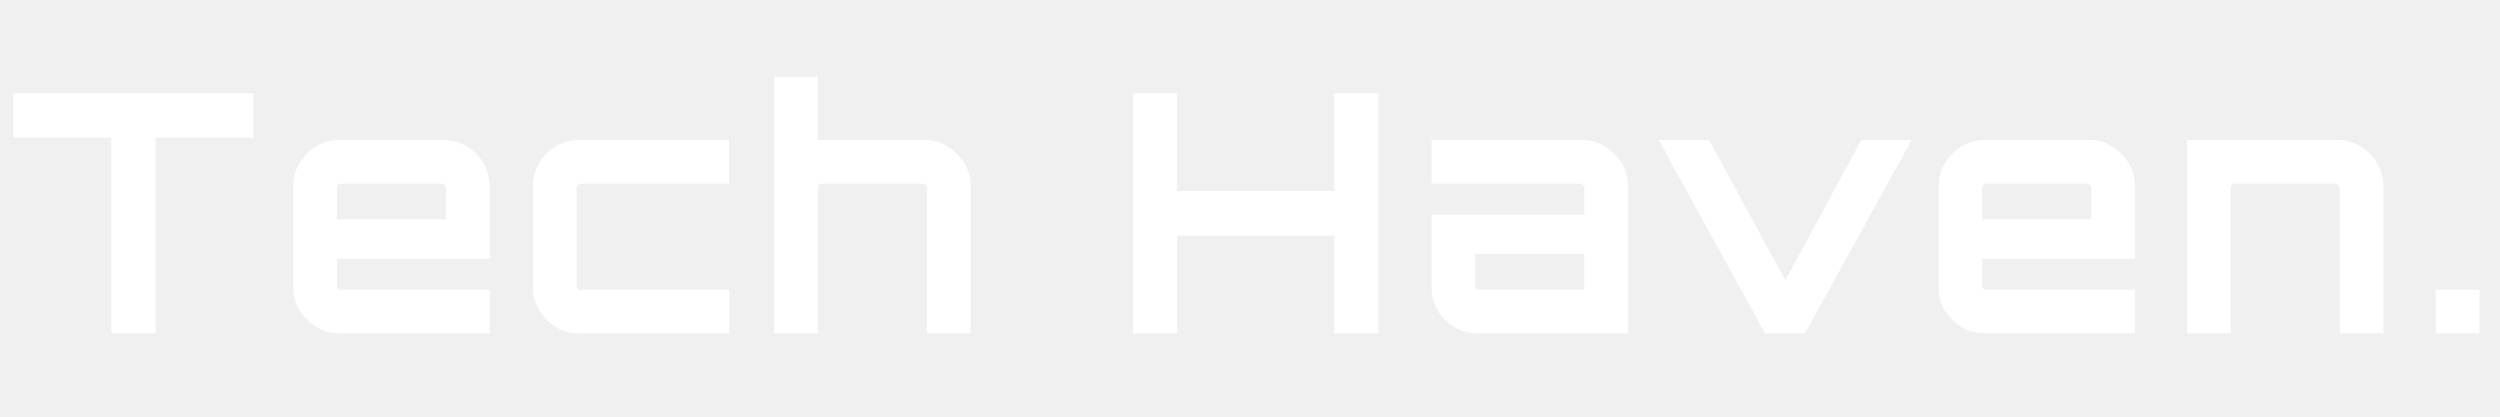
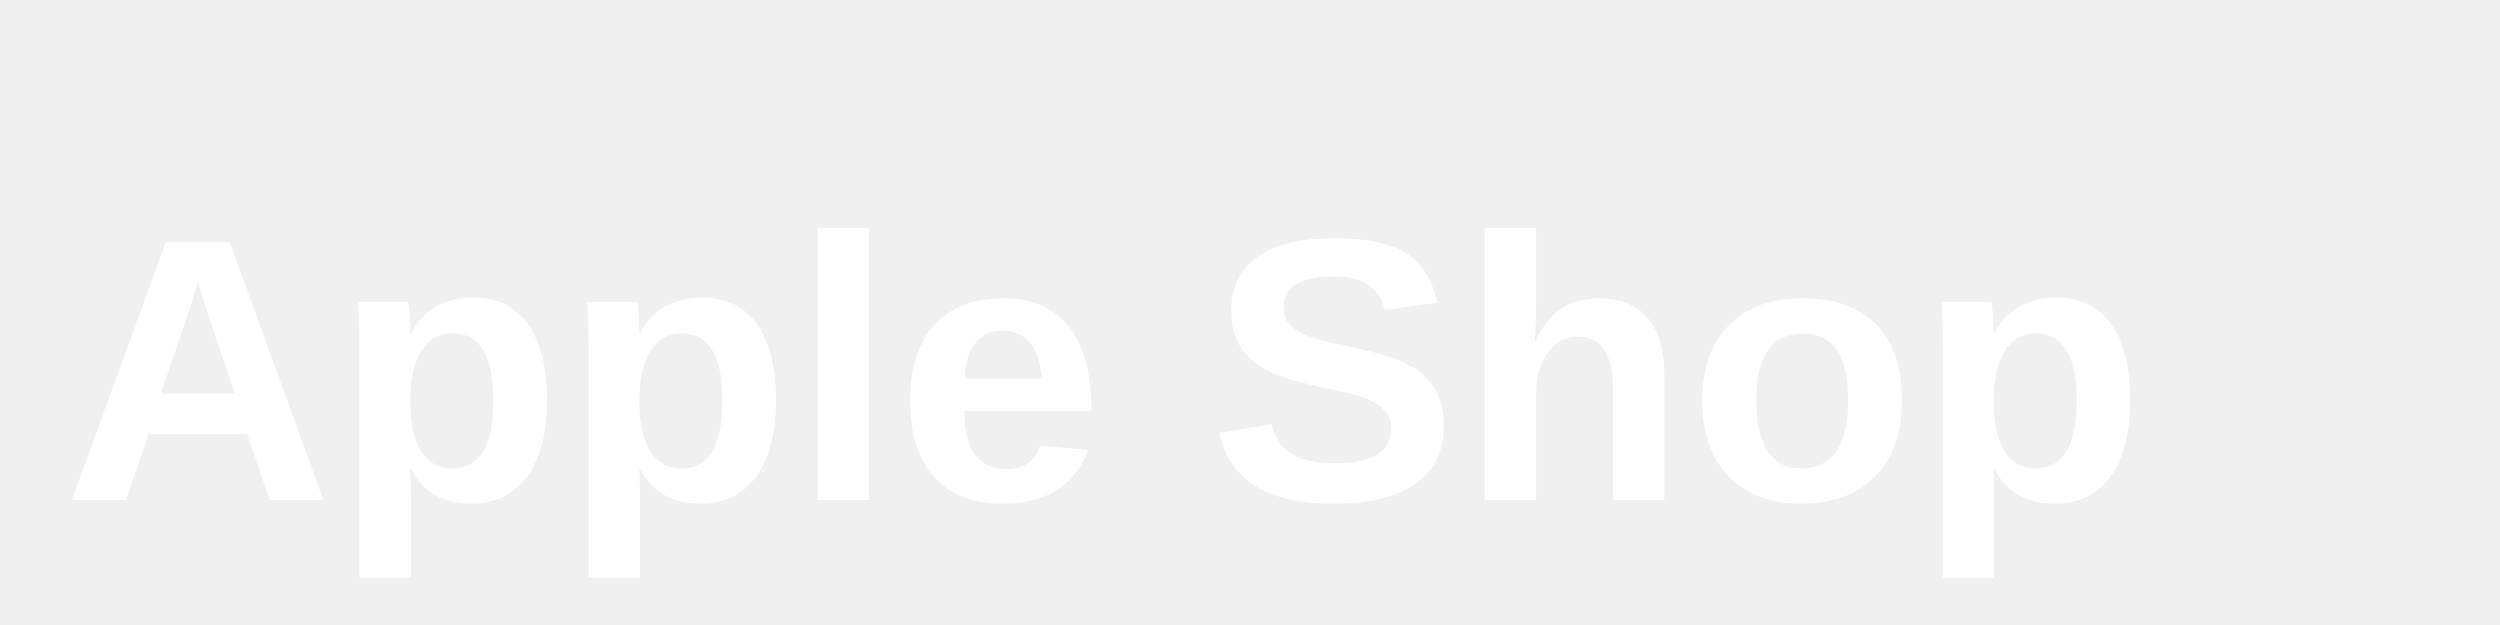
- <svg xmlns="http://www.w3.org/2000/svg" width="180" height="30" viewBox="0 0 180 30" fill="none">
-   <path d="M8.016 24V9.912H0.96V6.72H18.241V9.912H11.209V24H8.016ZM24.427 24C23.819 24 23.267 23.848 22.771 23.544C22.275 23.24 21.875 22.84 21.571 22.344C21.267 21.848 21.115 21.296 21.115 20.688V13.392C21.115 12.784 21.267 12.232 21.571 11.736C21.875 11.24 22.275 10.84 22.771 10.536C23.267 10.232 23.819 10.08 24.427 10.08H31.939C32.547 10.08 33.099 10.232 33.595 10.536C34.107 10.84 34.507 11.24 34.795 11.736C35.099 12.232 35.251 12.784 35.251 13.392V18.624H24.259V20.568C24.259 20.648 24.283 20.72 24.331 20.784C24.395 20.832 24.467 20.856 24.547 20.856H35.251V24H24.427ZM24.259 15.792H32.107V13.512C32.107 13.432 32.075 13.368 32.011 13.32C31.963 13.256 31.899 13.224 31.819 13.224H24.547C24.467 13.224 24.395 13.256 24.331 13.32C24.283 13.368 24.259 13.432 24.259 13.512V15.792ZM41.682 24C41.074 24 40.522 23.848 40.026 23.544C39.53 23.24 39.13 22.84 38.826 22.344C38.522 21.848 38.37 21.296 38.37 20.688V13.392C38.37 12.784 38.522 12.232 38.826 11.736C39.13 11.24 39.53 10.84 40.026 10.536C40.522 10.232 41.074 10.08 41.682 10.08H52.482V13.224H41.802C41.722 13.224 41.65 13.256 41.586 13.32C41.538 13.368 41.514 13.432 41.514 13.512V20.568C41.514 20.648 41.538 20.72 41.586 20.784C41.65 20.832 41.722 20.856 41.802 20.856H52.506V24H41.682ZM55.744 24V5.52H58.888V10.08H66.568C67.176 10.08 67.728 10.232 68.224 10.536C68.72 10.84 69.12 11.24 69.424 11.736C69.728 12.232 69.88 12.784 69.88 13.392V24H66.736V13.512C66.736 13.432 66.704 13.368 66.64 13.32C66.592 13.256 66.528 13.224 66.448 13.224H59.176C59.096 13.224 59.024 13.256 58.96 13.32C58.912 13.368 58.888 13.432 58.888 13.512V24H55.744ZM81.583 24V6.72H84.751V13.752H96.079V6.72H99.247V24H96.079V16.968H84.751V24H81.583ZM106.389 24C105.781 24 105.221 23.848 104.709 23.544C104.213 23.24 103.813 22.84 103.509 22.344C103.221 21.848 103.077 21.296 103.077 20.688V15.456H114.069V13.512C114.069 13.432 114.037 13.368 113.973 13.32C113.925 13.256 113.861 13.224 113.781 13.224H103.077V10.08H113.901C114.509 10.08 115.061 10.232 115.557 10.536C116.069 10.84 116.469 11.24 116.757 11.736C117.061 12.232 117.213 12.784 117.213 13.392V24H106.389ZM106.509 20.856H114.069V18.288H106.221V20.568C106.221 20.648 106.245 20.72 106.293 20.784C106.357 20.832 106.429 20.856 106.509 20.856ZM127.08 24L119.424 10.08H123.048L128.544 20.184L134.016 10.08H137.64L129.96 24H127.08ZM142.89 24C142.282 24 141.73 23.848 141.234 23.544C140.738 23.24 140.338 22.84 140.034 22.344C139.73 21.848 139.578 21.296 139.578 20.688V13.392C139.578 12.784 139.73 12.232 140.034 11.736C140.338 11.24 140.738 10.84 141.234 10.536C141.73 10.232 142.282 10.08 142.89 10.08H150.402C151.01 10.08 151.562 10.232 152.058 10.536C152.57 10.84 152.97 11.24 153.258 11.736C153.562 12.232 153.714 12.784 153.714 13.392V18.624H142.722V20.568C142.722 20.648 142.746 20.72 142.794 20.784C142.858 20.832 142.93 20.856 143.01 20.856H153.714V24H142.89ZM142.722 15.792H150.57V13.512C150.57 13.432 150.538 13.368 150.474 13.32C150.426 13.256 150.362 13.224 150.282 13.224H143.01C142.93 13.224 142.858 13.256 142.794 13.32C142.746 13.368 142.722 13.432 142.722 13.512V15.792ZM157.467 24V10.08H168.291C168.899 10.08 169.451 10.232 169.947 10.536C170.459 10.84 170.859 11.24 171.147 11.736C171.451 12.232 171.603 12.784 171.603 13.392V24H168.459V13.512C168.459 13.432 168.427 13.368 168.363 13.32C168.315 13.256 168.251 13.224 168.171 13.224H160.899C160.819 13.224 160.747 13.256 160.683 13.32C160.635 13.368 160.611 13.432 160.611 13.512V24H157.467ZM175.378 24V20.856H178.522V24H175.378Z" fill="white" />
+ <svg xmlns="http://www.w3.org/2000/svg" width="400" height="100" viewBox="0 0 400 100">
+   <text x="10" y="80" font-family="Arial" font-size="60" font-weight="bold" fill="white">Apple Shop</text>
</svg>
